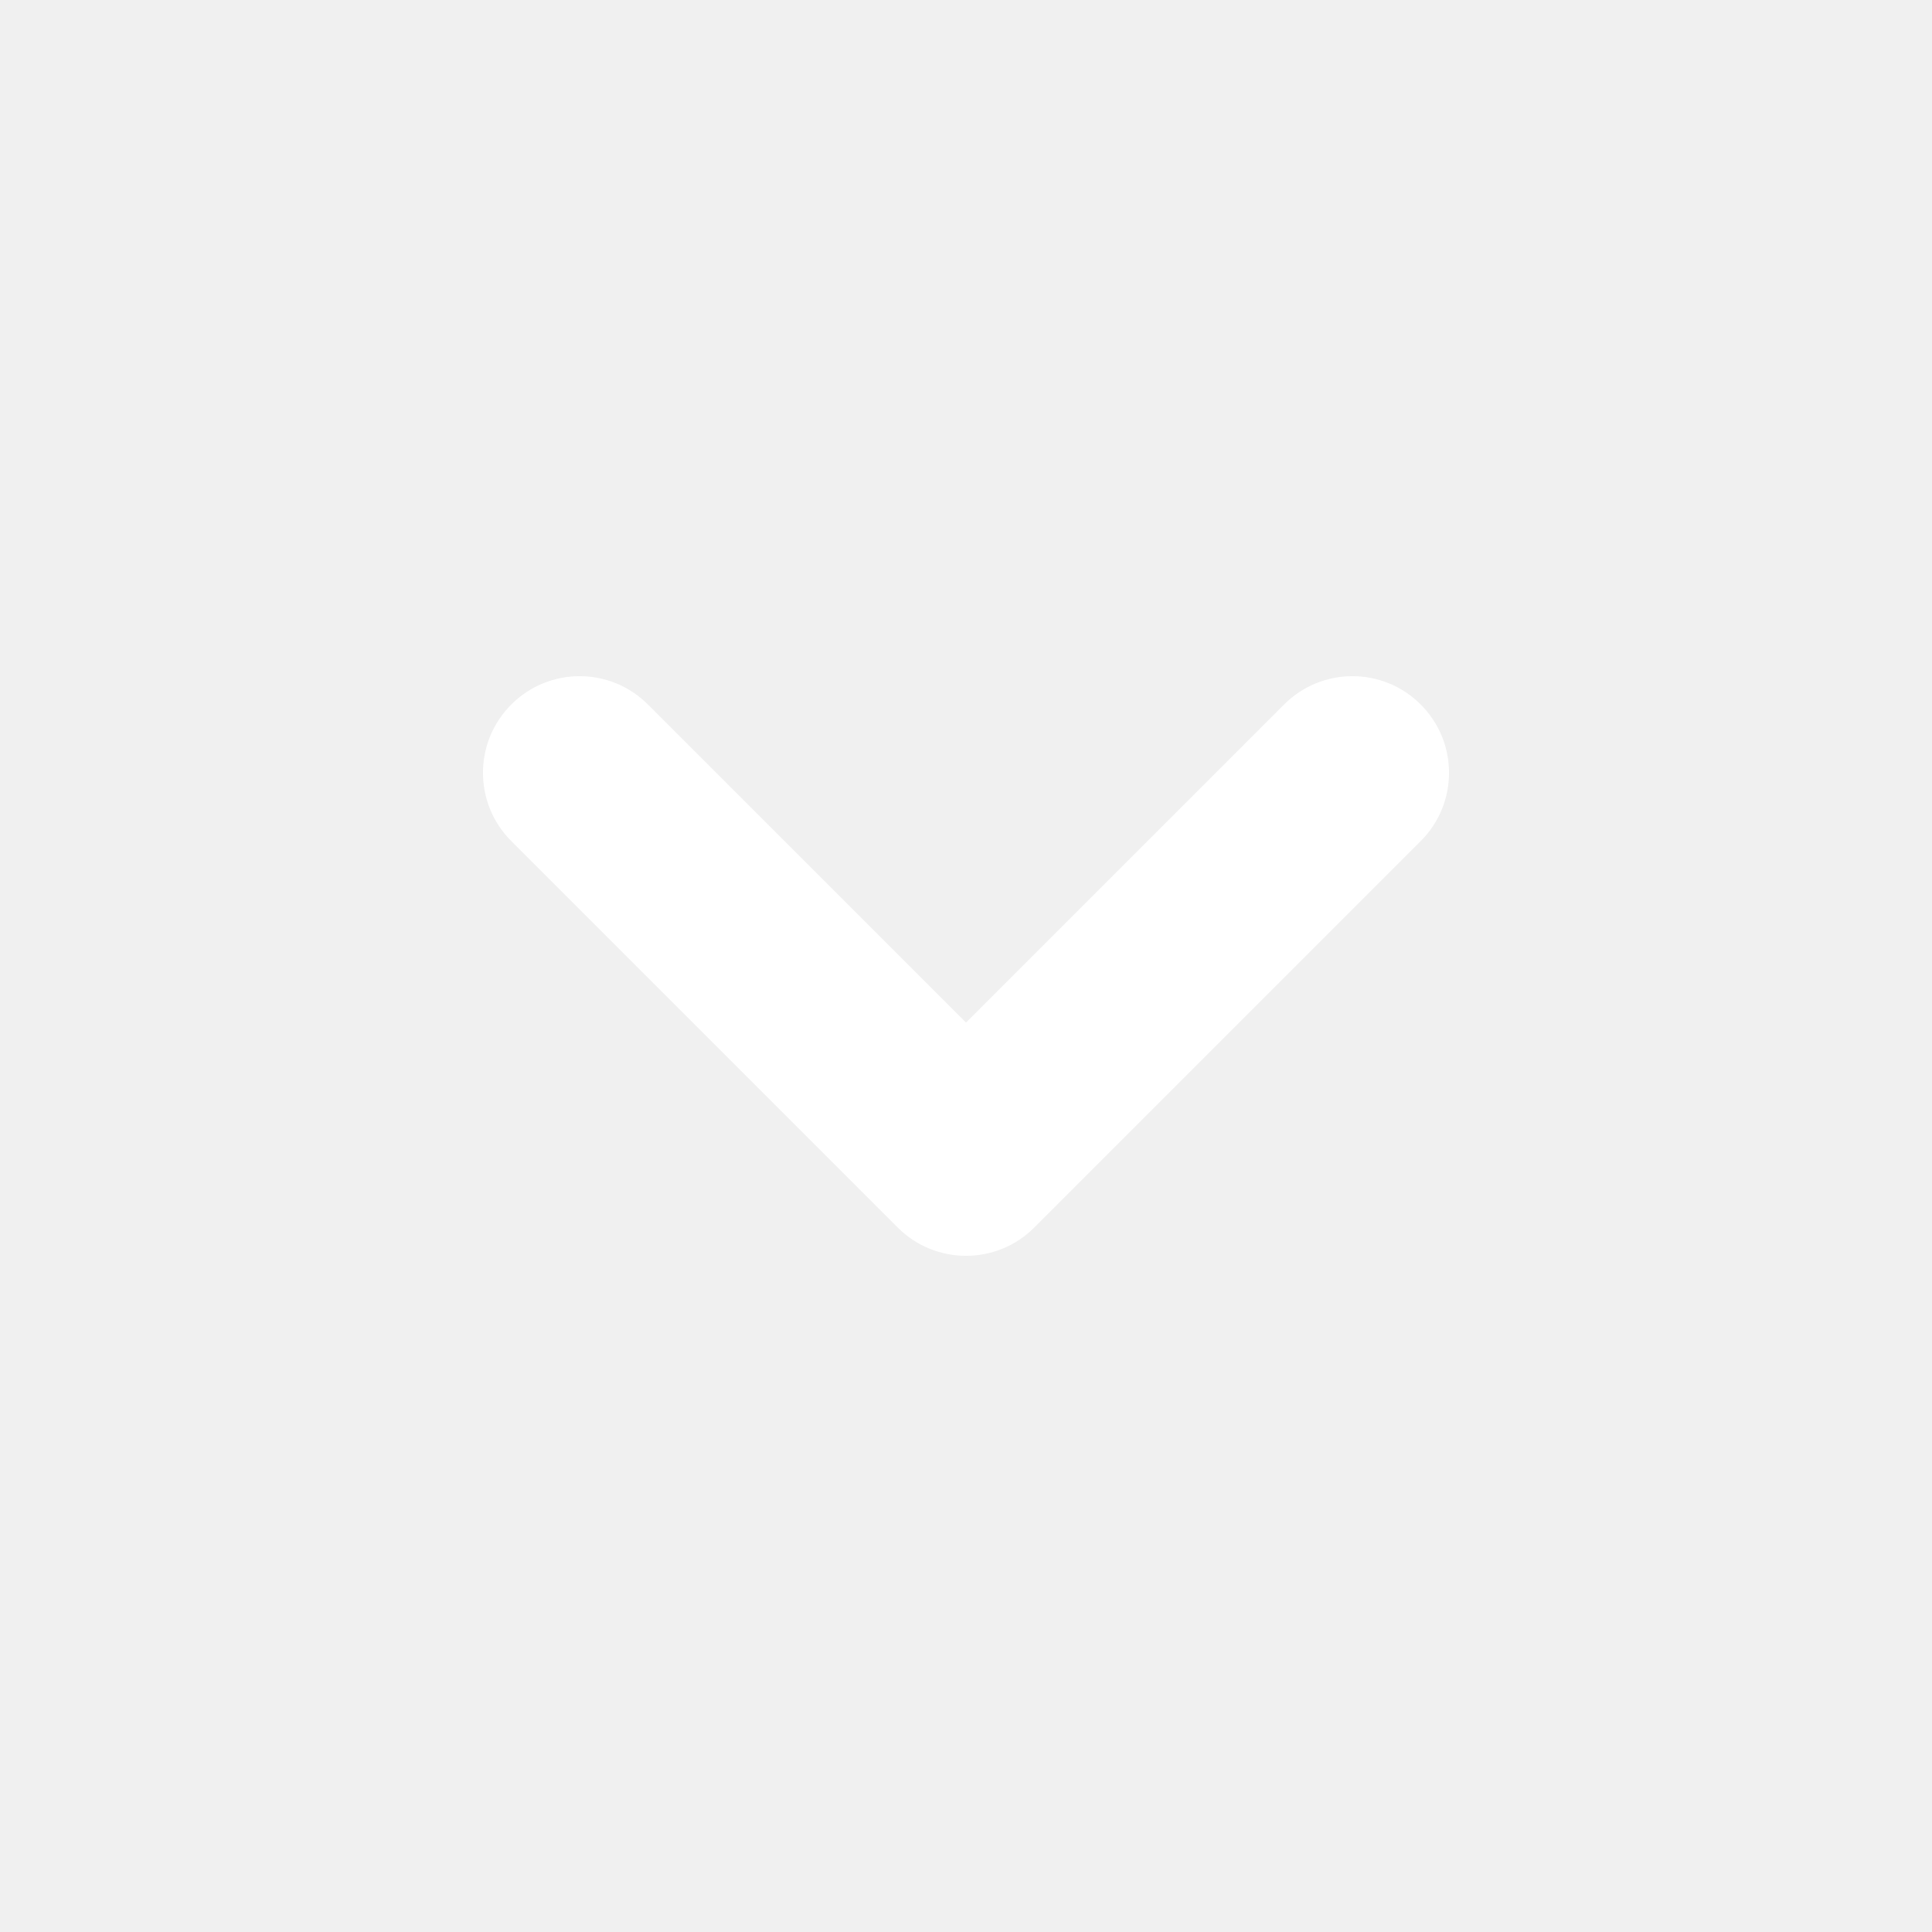
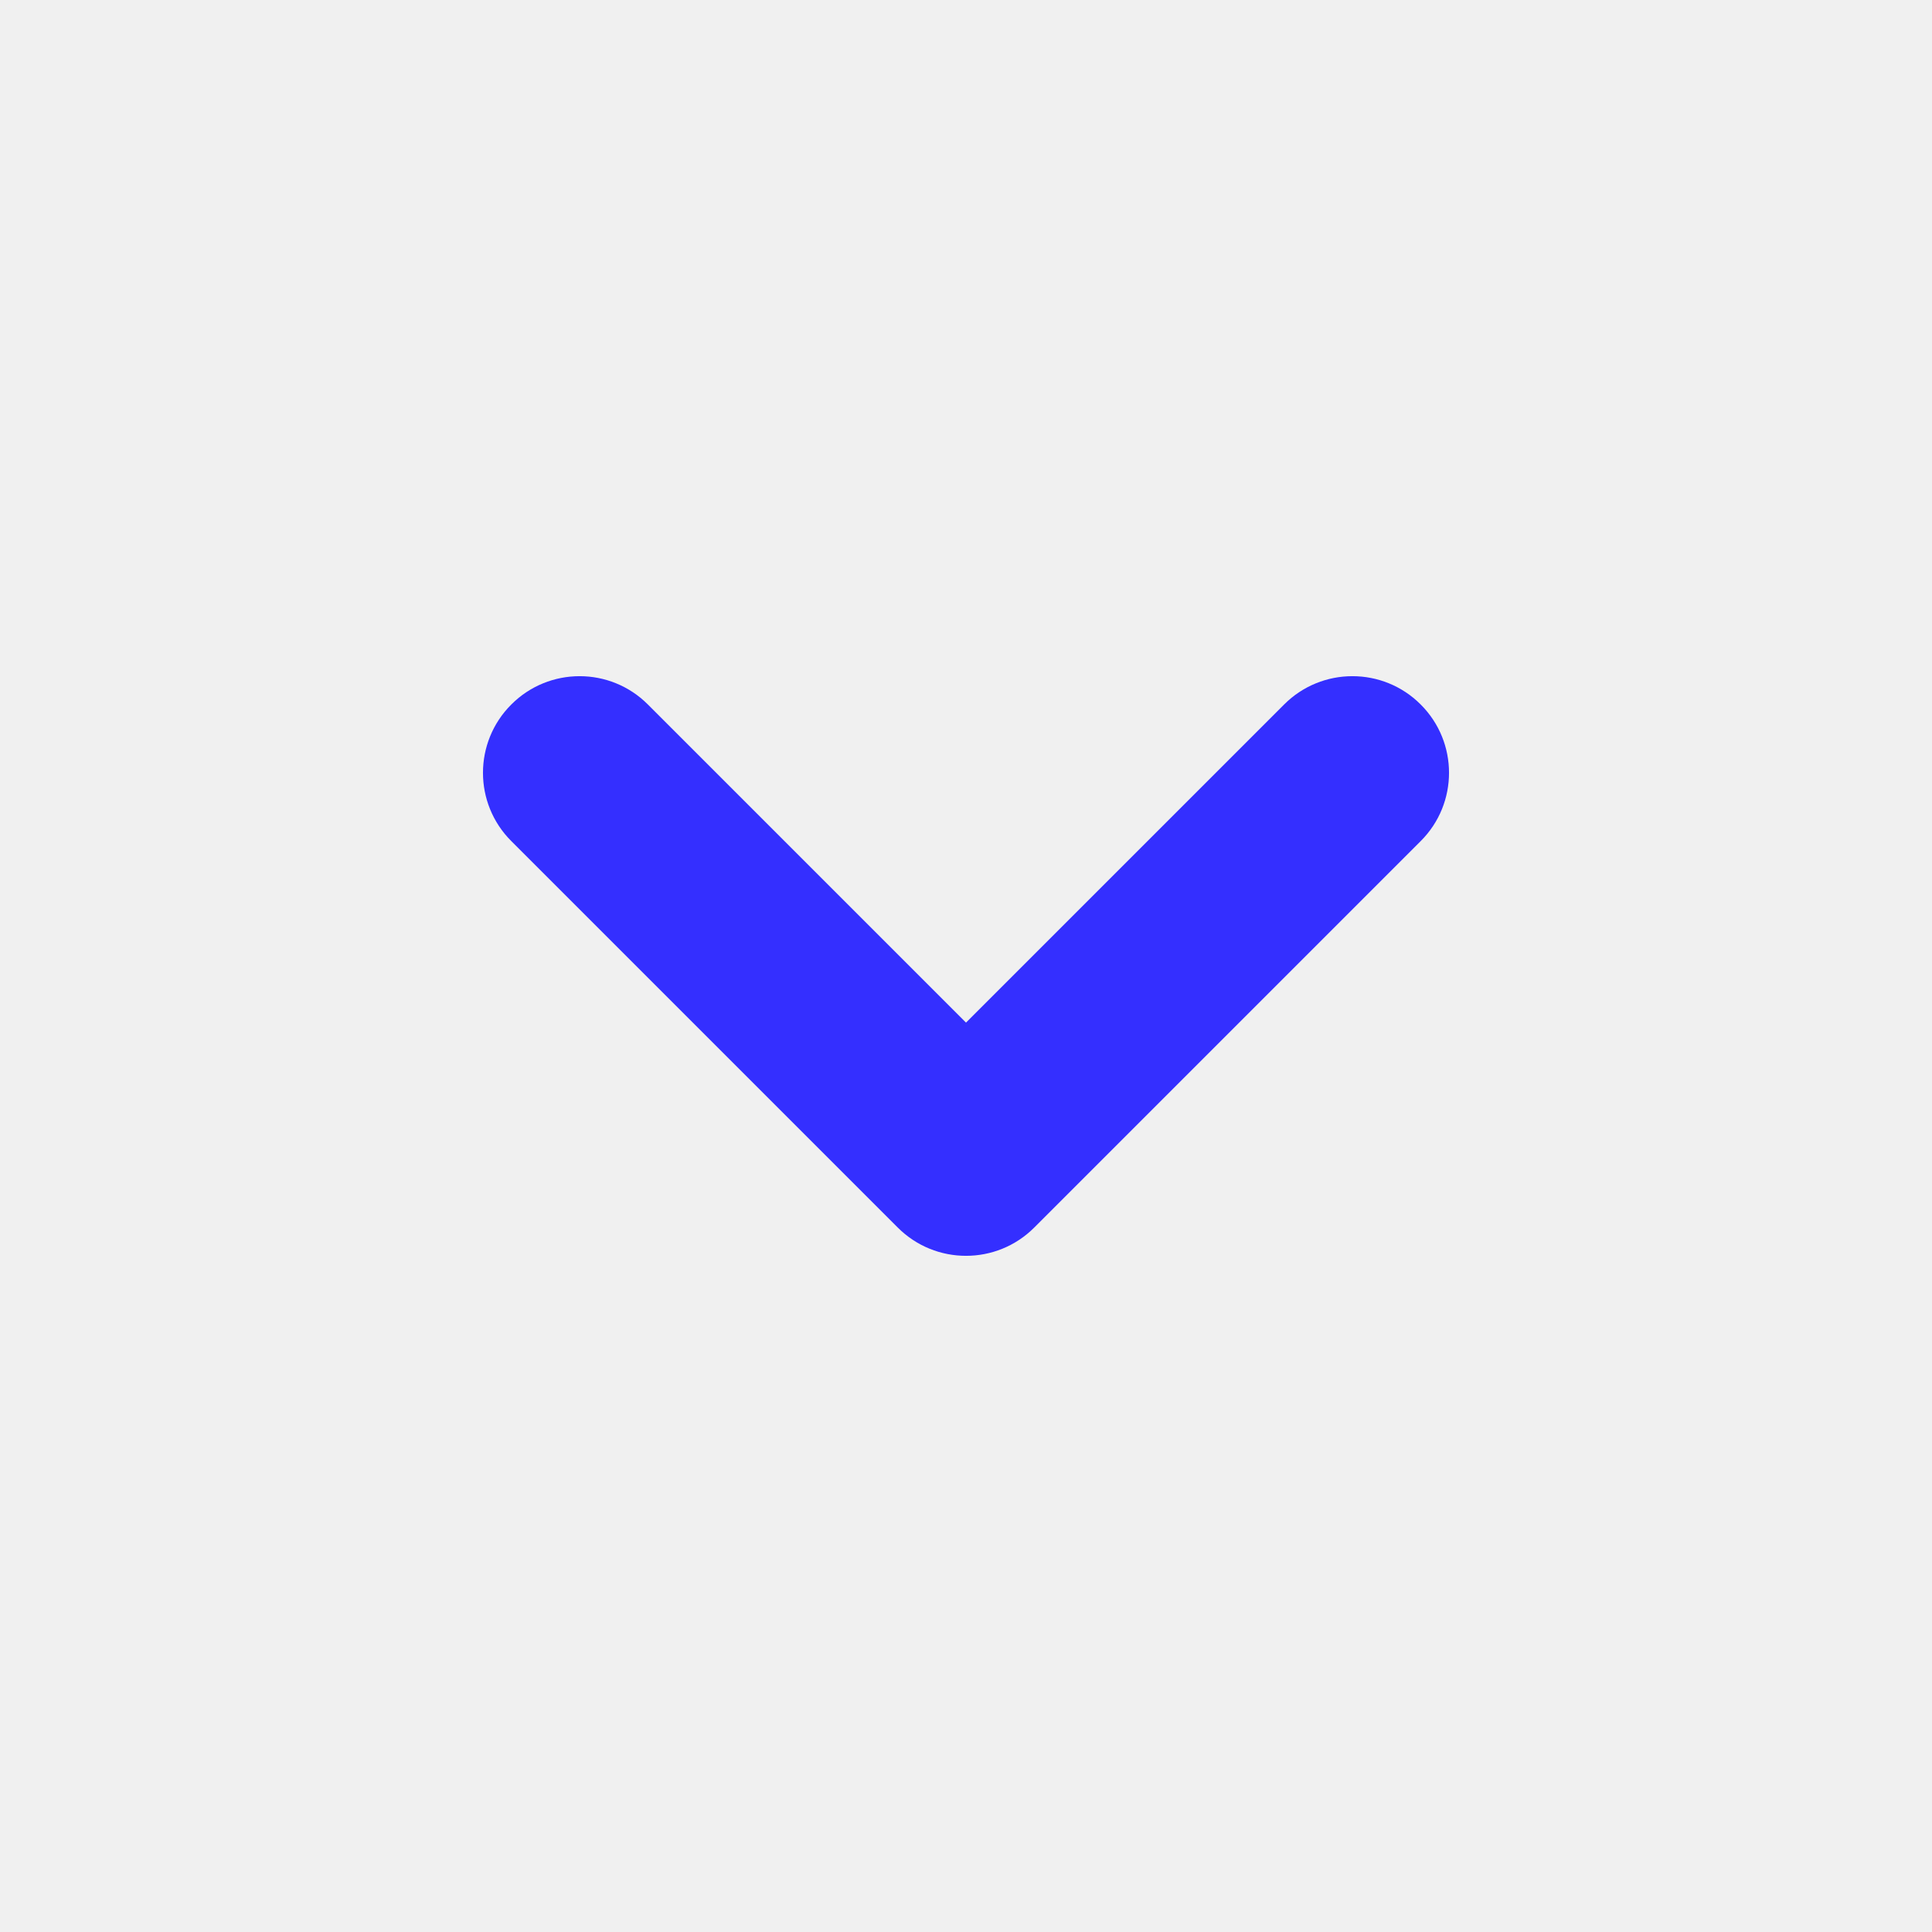
<svg xmlns="http://www.w3.org/2000/svg" width="20" height="20" viewBox="0 0 20 20" fill="none">
-   <path fill-rule="evenodd" clip-rule="evenodd" d="M5.293 7.293C5.683 6.902 6.317 6.902 6.707 7.293L10 10.586L13.293 7.293C13.683 6.902 14.317 6.902 14.707 7.293C15.098 7.683 15.098 8.317 14.707 8.707L10.707 12.707C10.317 13.098 9.683 13.098 9.293 12.707L5.293 8.707C4.902 8.317 4.902 7.683 5.293 7.293Z" fill="white" />
+   <path fill-rule="evenodd" clip-rule="evenodd" d="M5.293 7.293C5.683 6.902 6.317 6.902 6.707 7.293L10 10.586L13.293 7.293C13.683 6.902 14.317 6.902 14.707 7.293C15.098 7.683 15.098 8.317 14.707 8.707L10.707 12.707C10.317 13.098 9.683 13.098 9.293 12.707L5.293 8.707C4.902 8.317 4.902 7.683 5.293 7.293Z" fill="#342FFF" />
</svg>
